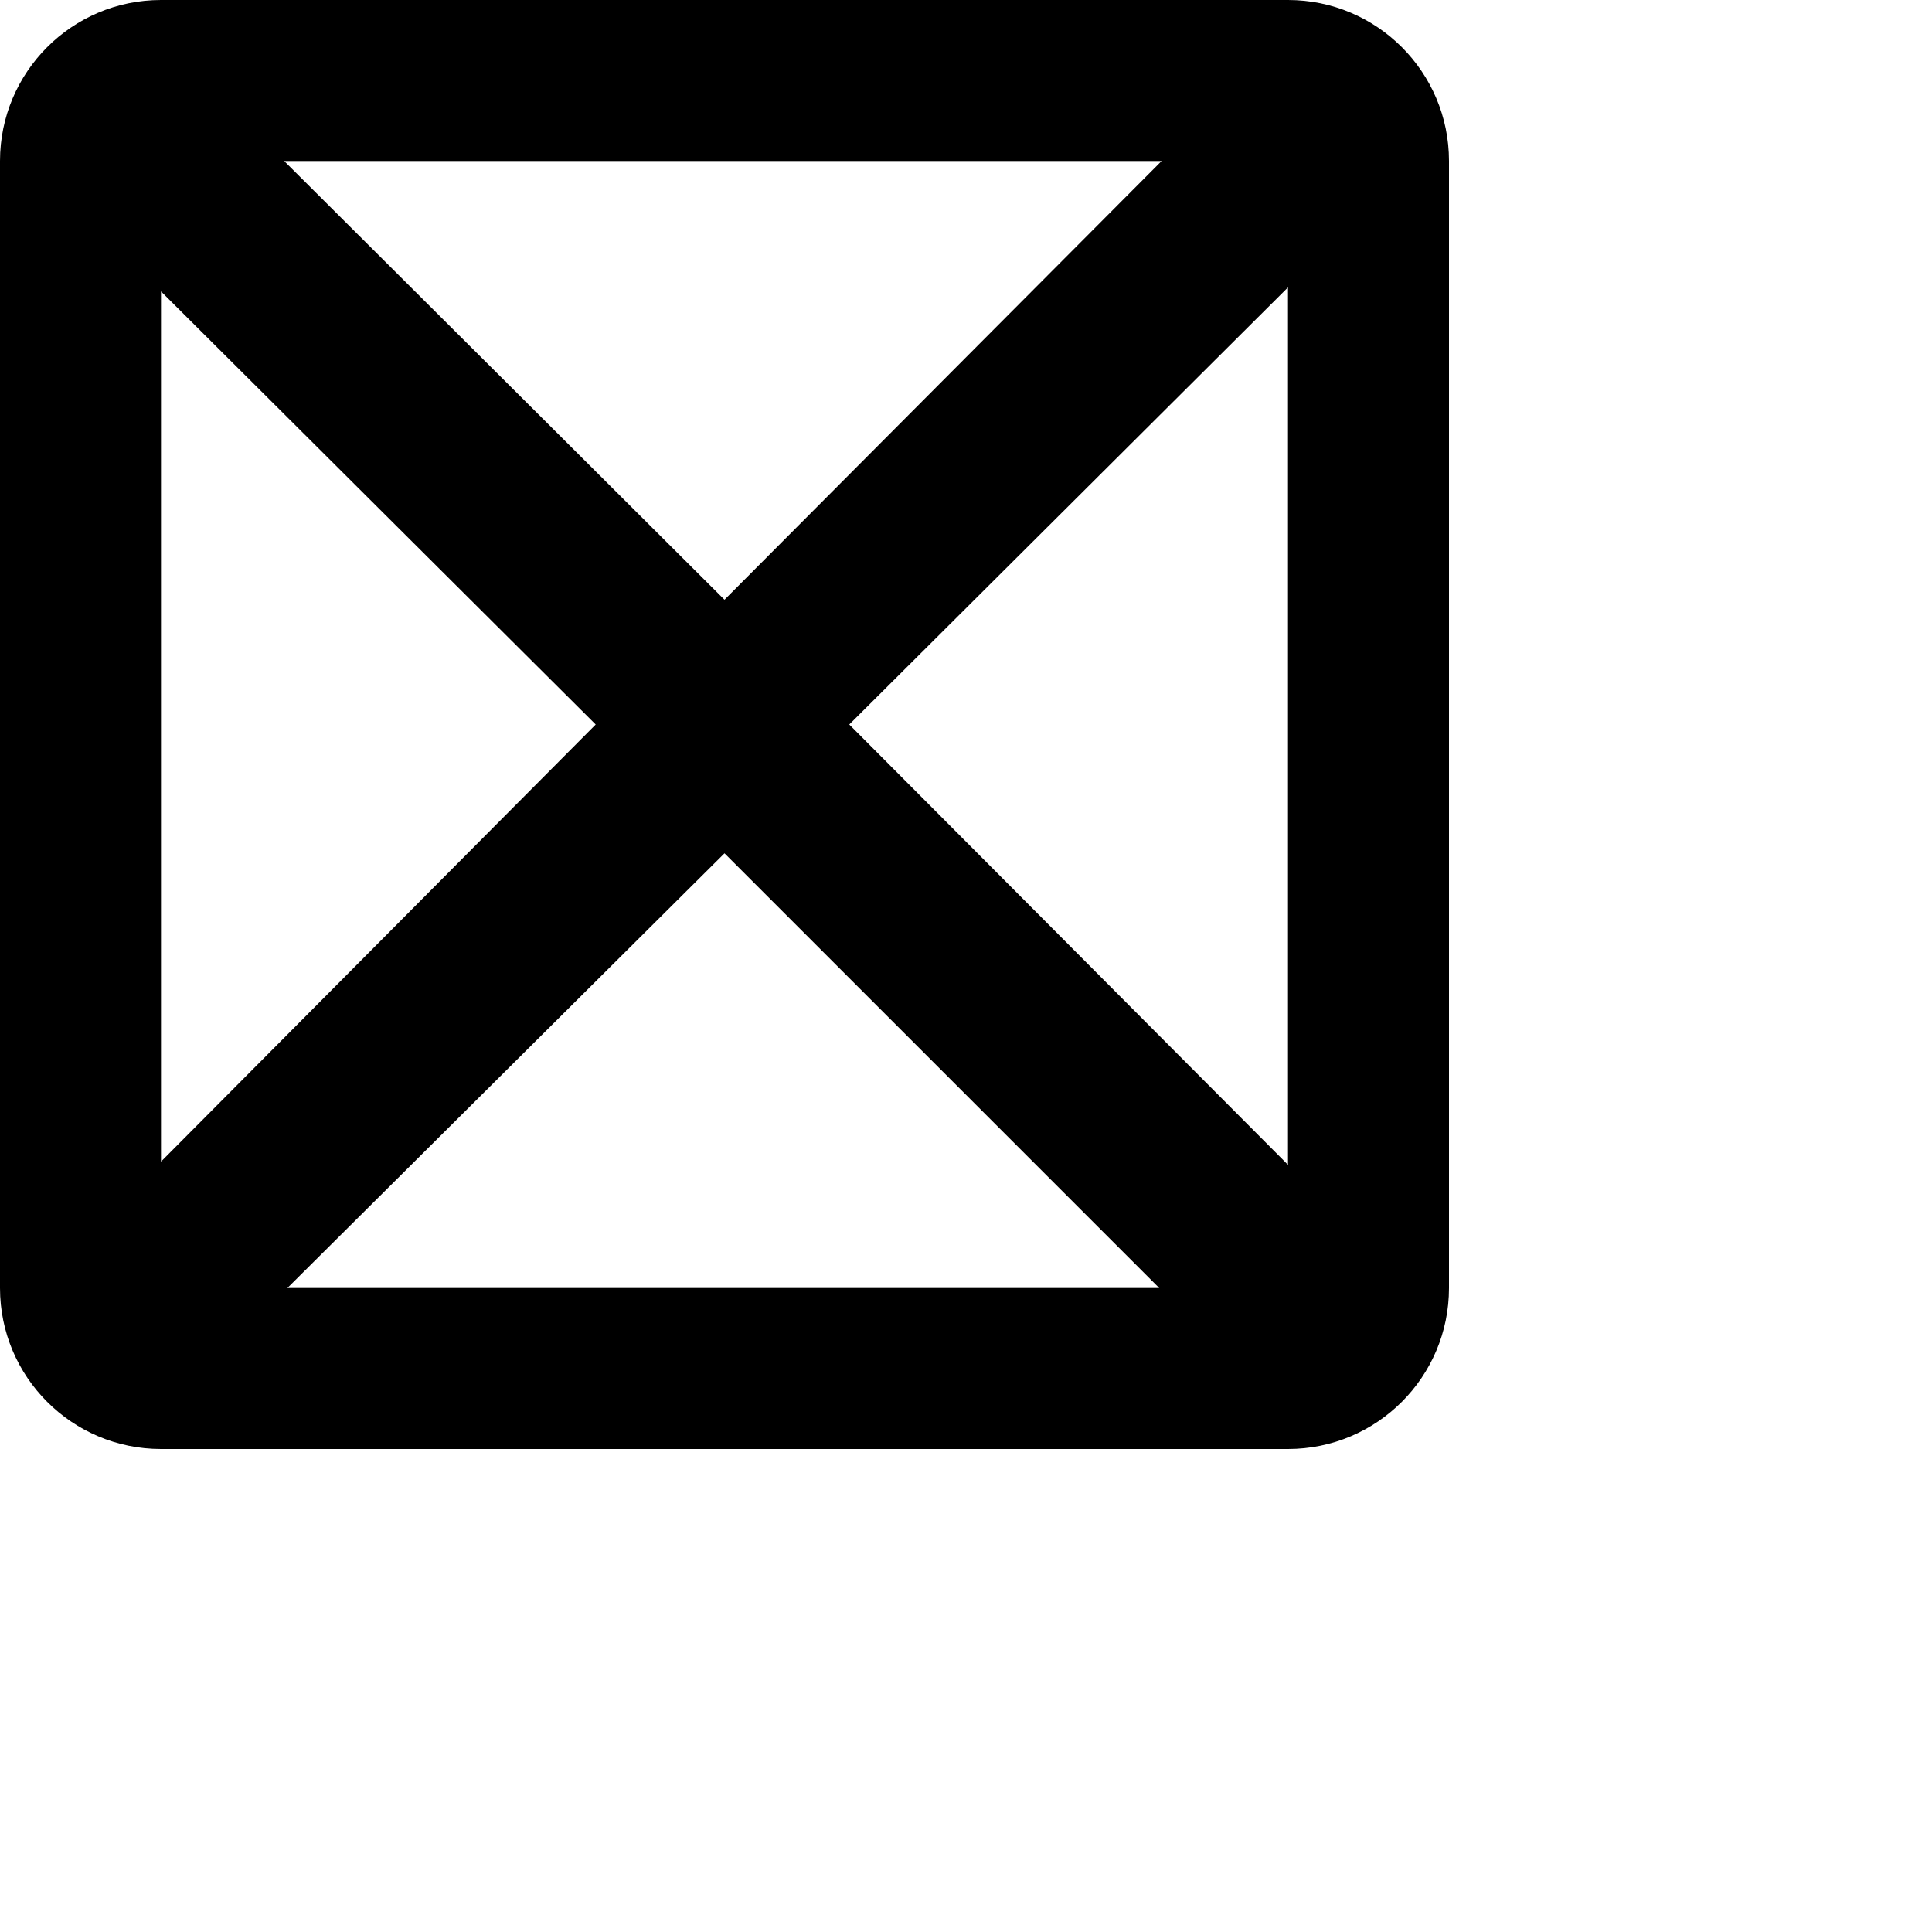
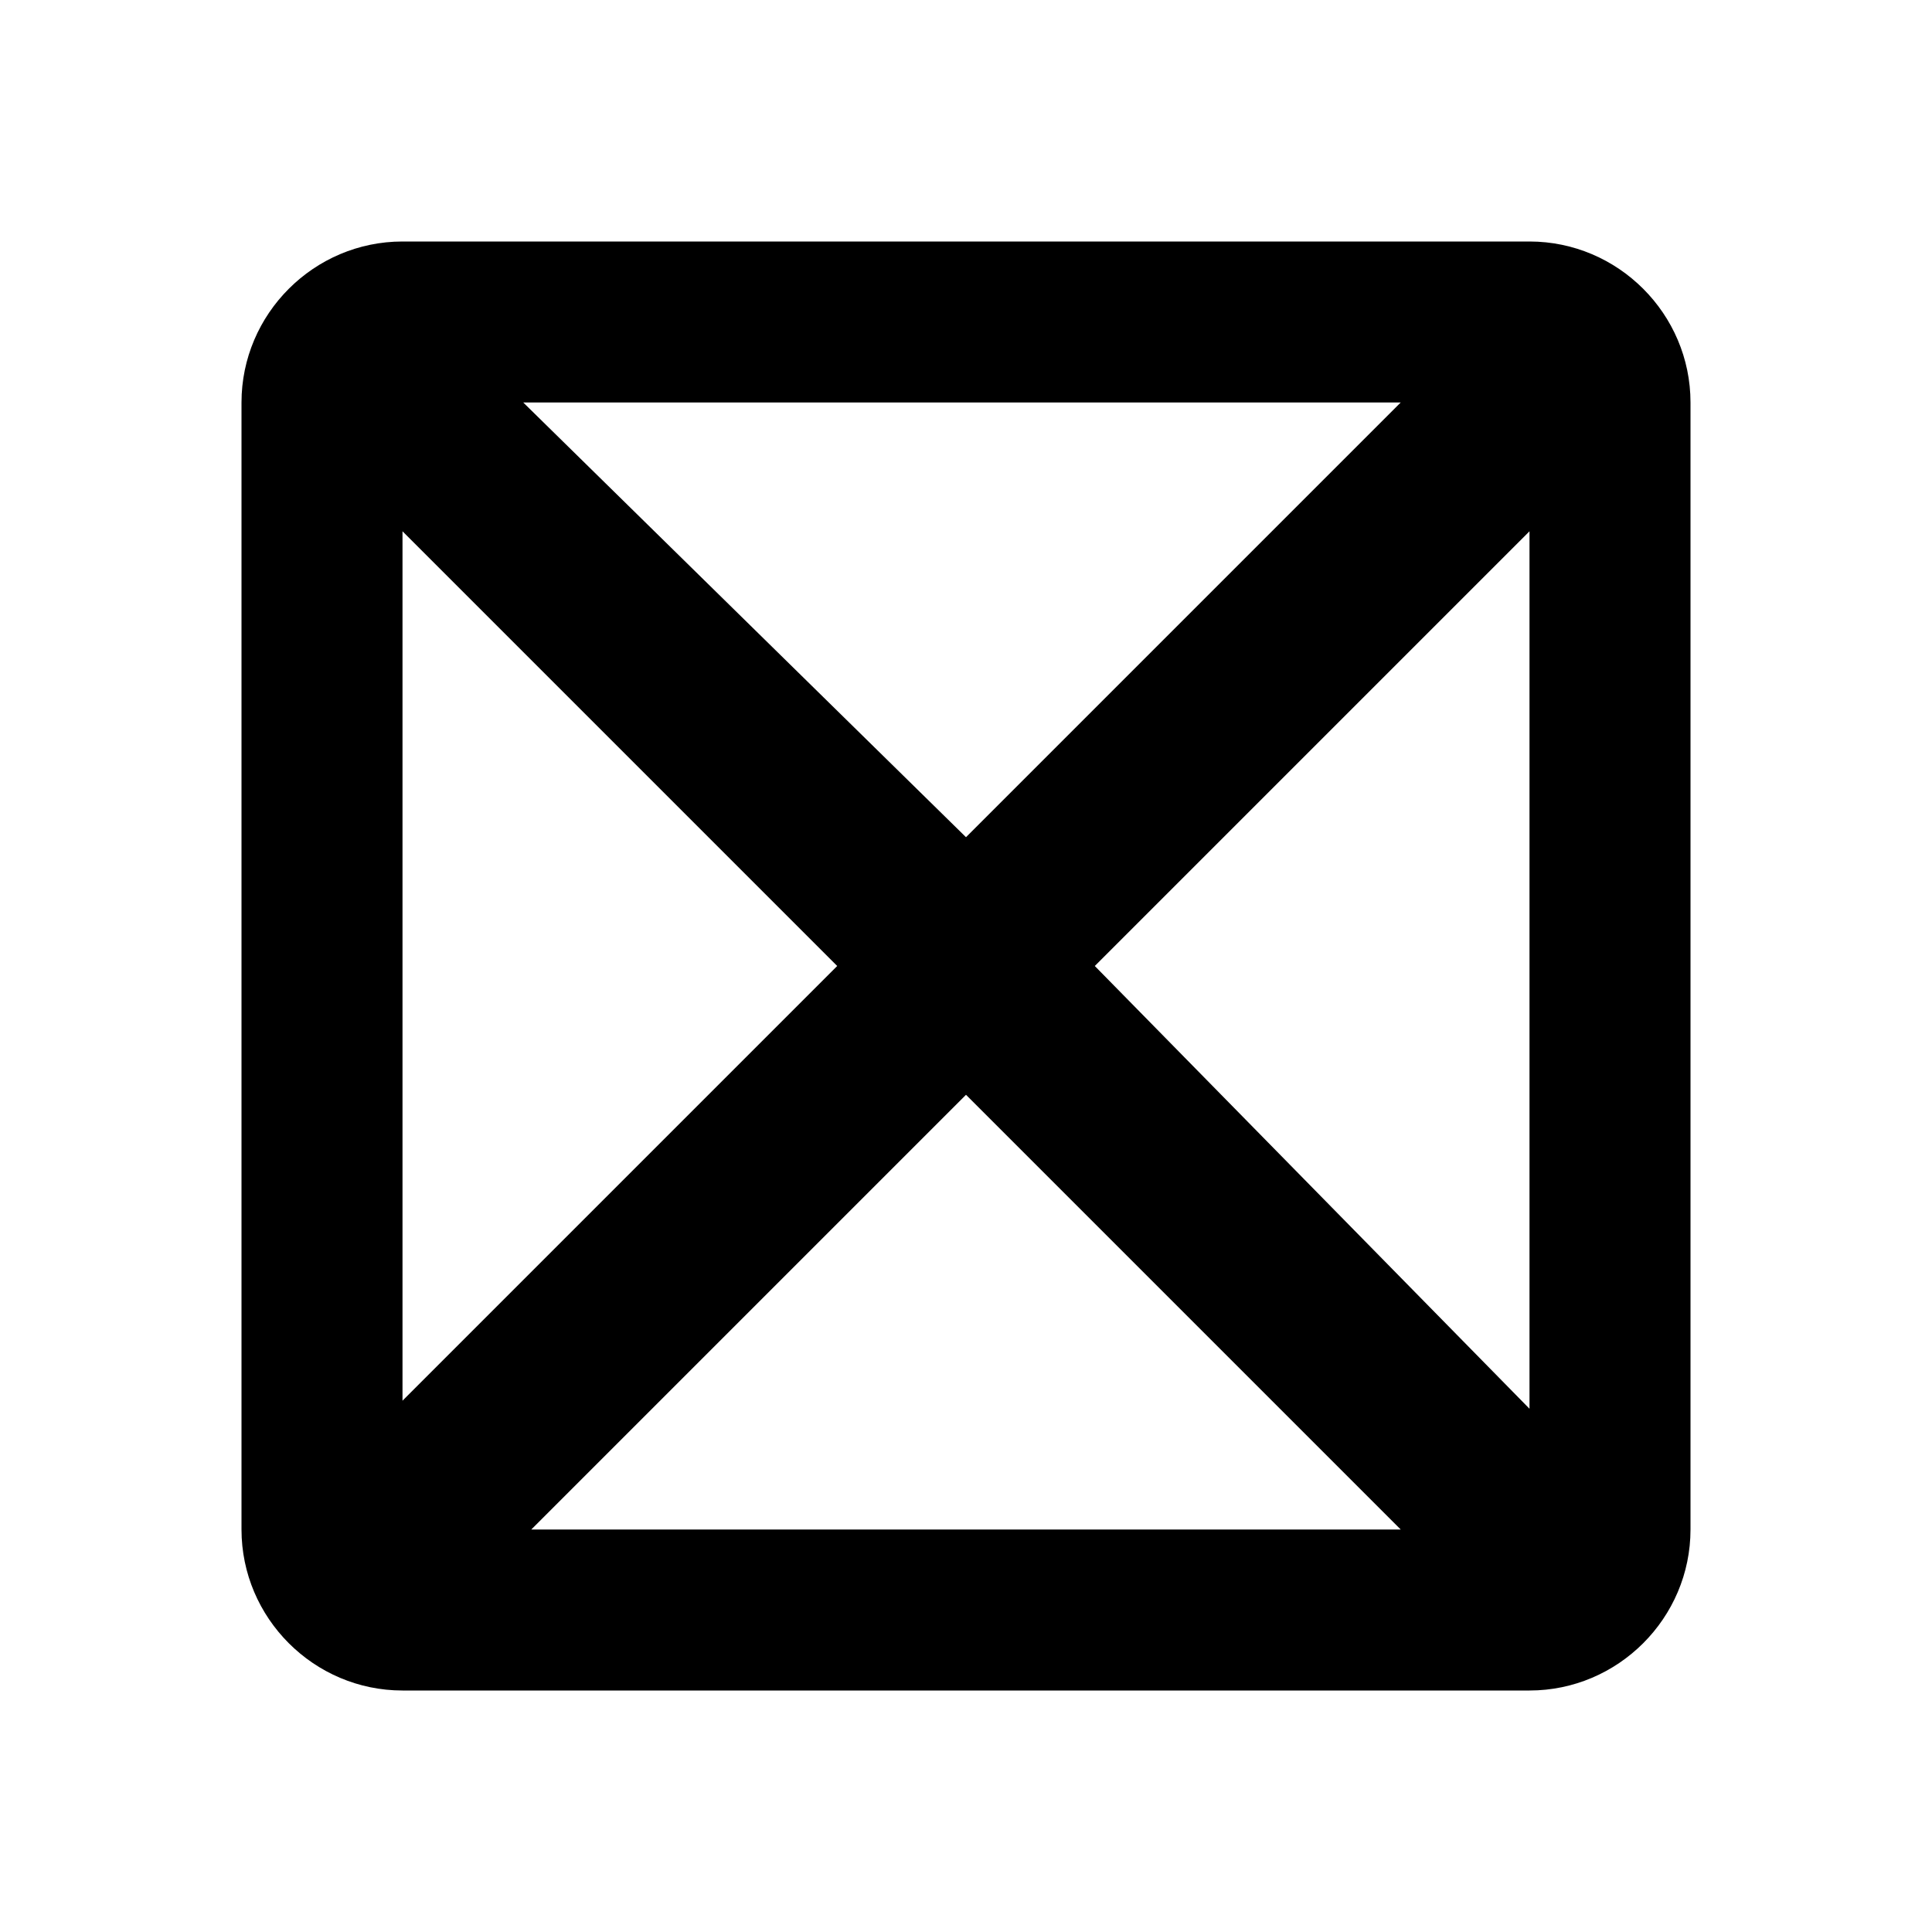
- <svg xmlns="http://www.w3.org/2000/svg" style="width:24px;height:24px" viewBox="0 0 24 24">
-   <path d="M16 0H2a2 2 0 00-2 2v14a2 2 0 002 2h14a2 2 0 002-2V2a2 2 0 00-2-2zm0 2zM7.4 9L2 14.43V3.62zM3.53 2h10.9L9 7.45zM9 10.6l5.4 5.4H3.57zM10.55 9L16 3.57v10.9z" />
+ <svg xmlns="http://www.w3.org/2000/svg" viewBox="0 0 24 24">
+   <path d="M19 3H5c-1.1 0-2 .9-2 2v14c0 1.1.9 2 2 2h14c1.1 0 2-.9 2-2V5c0-1.1-.9-2-2-2zm0 2zm-8.6 7L5 17.4V6.6l5.4 5.4zM6.5 5h10.9L12 10.4 6.5 5zm5.5 8.6l5.4 5.4H6.6l5.4-5.4zm1.6-1.6L19 6.6v10.9L13.6 12z" />
</svg>
